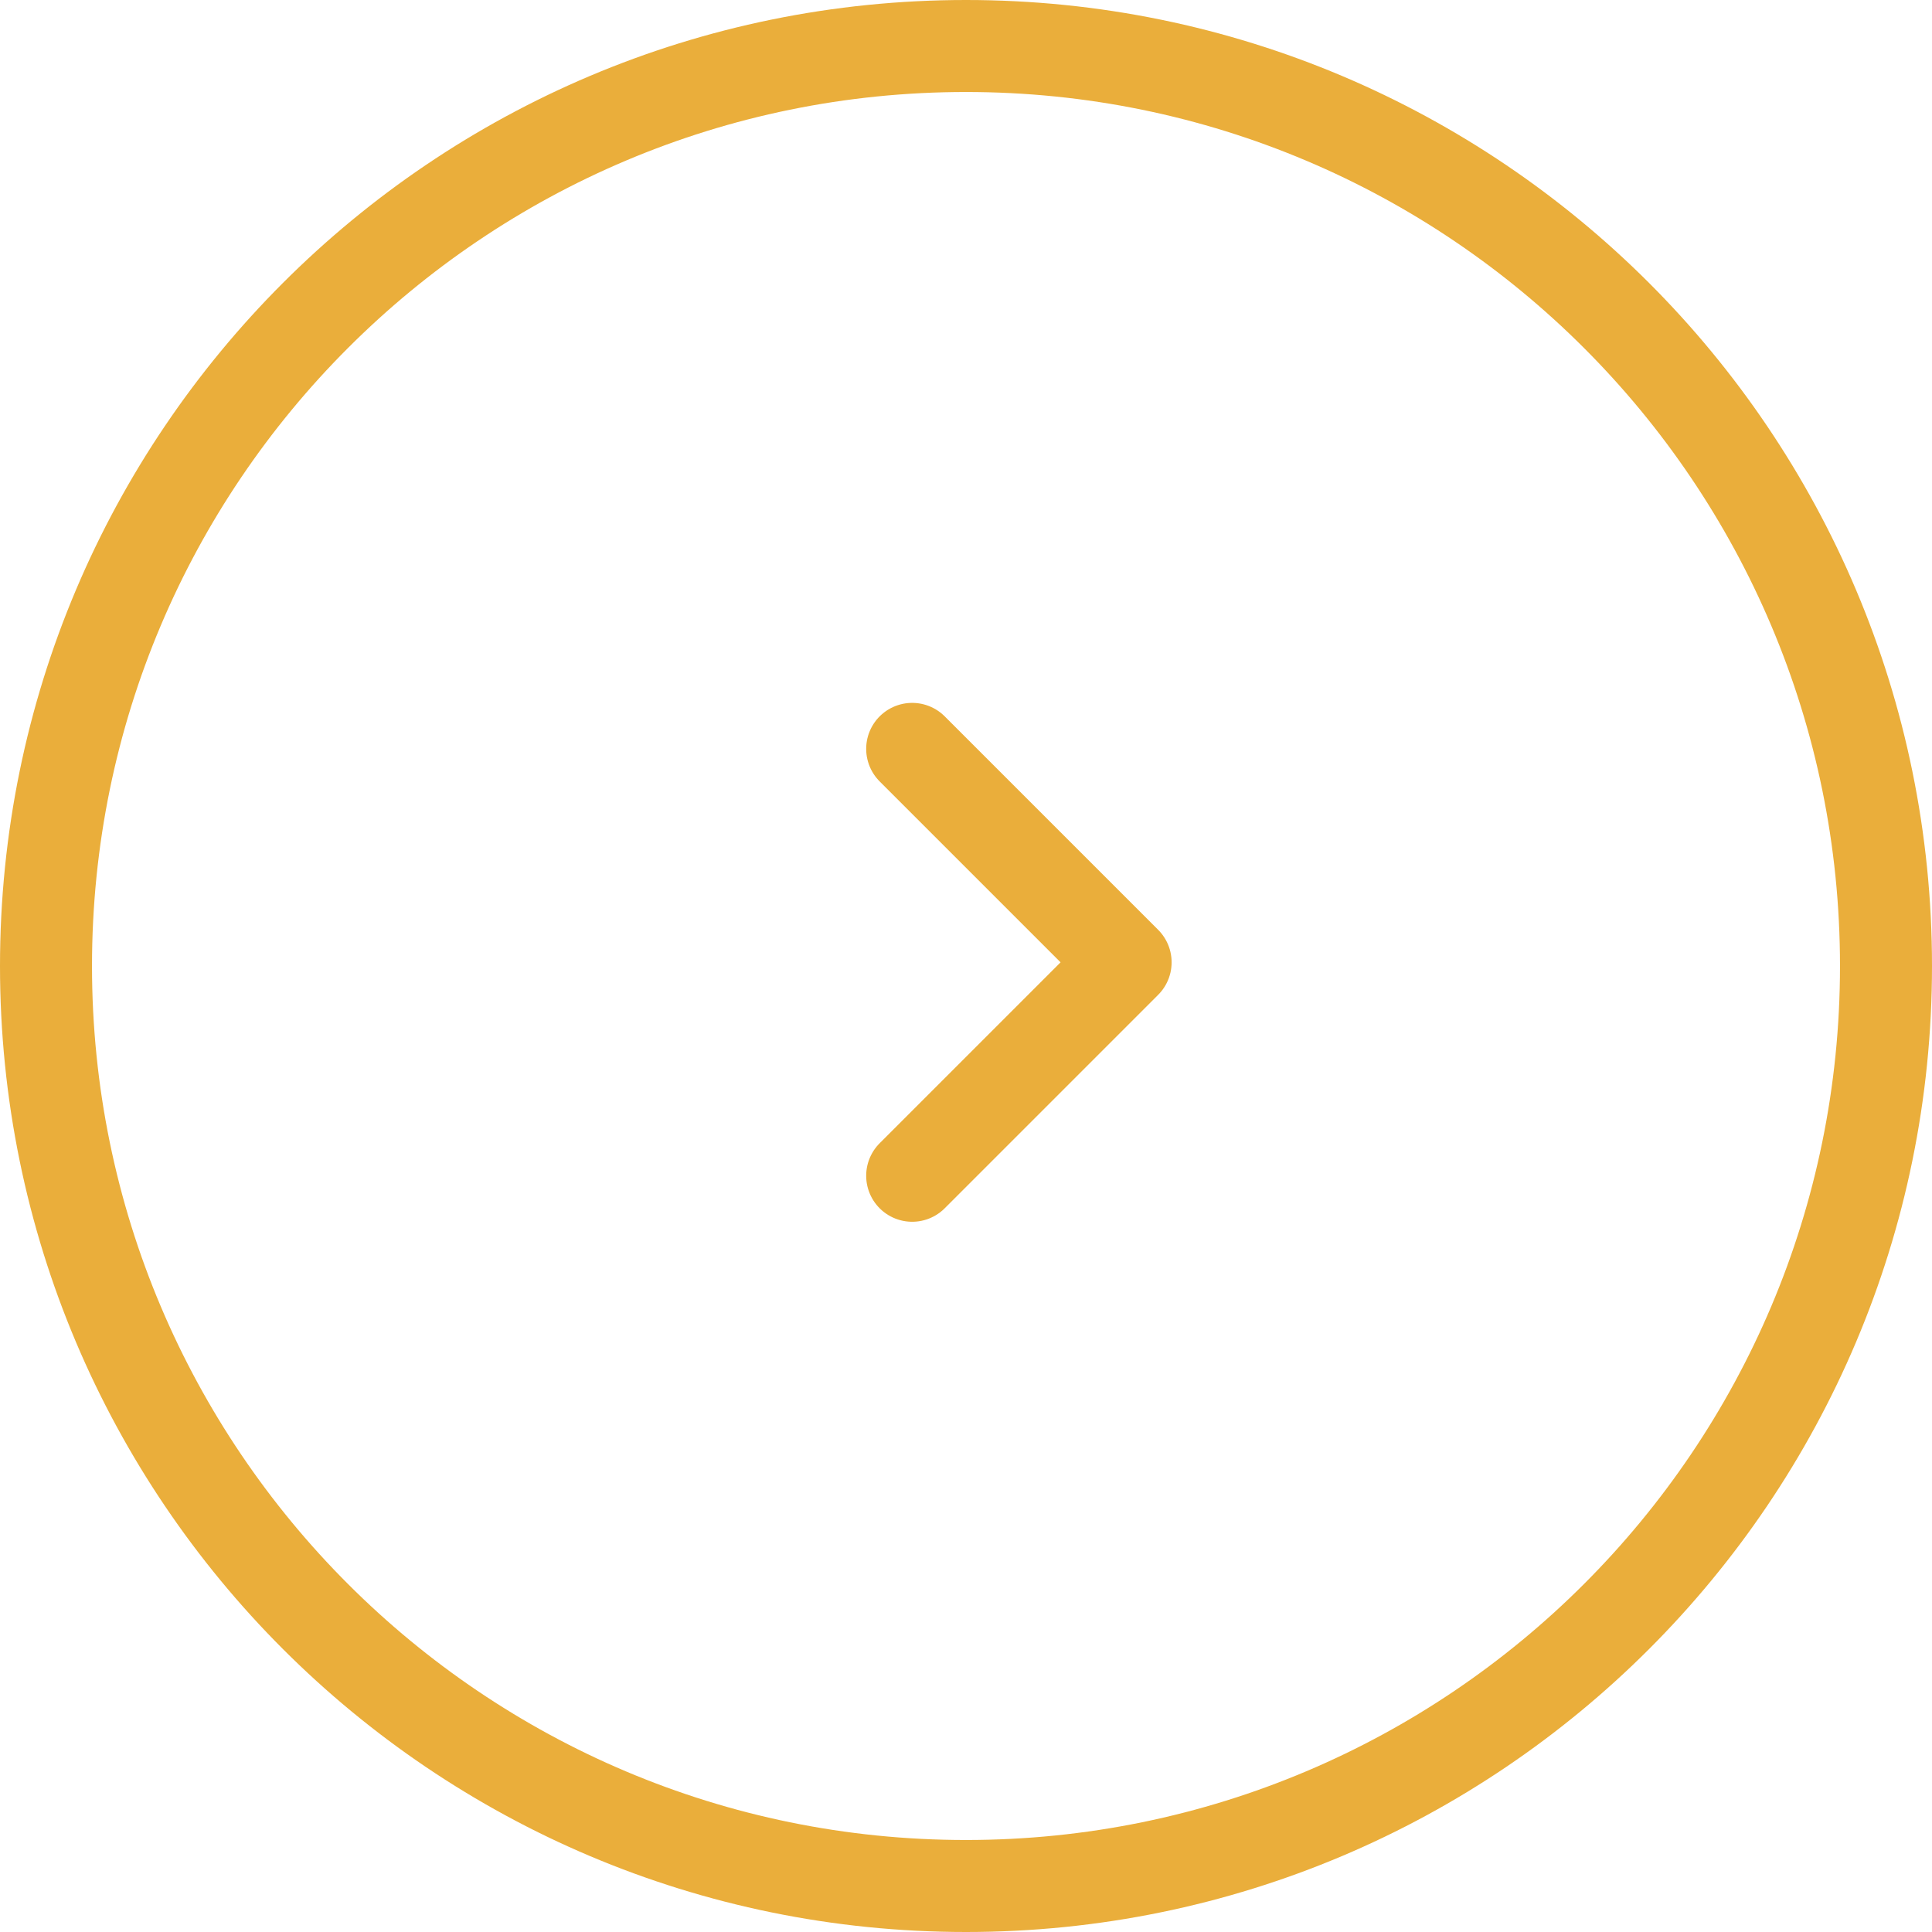
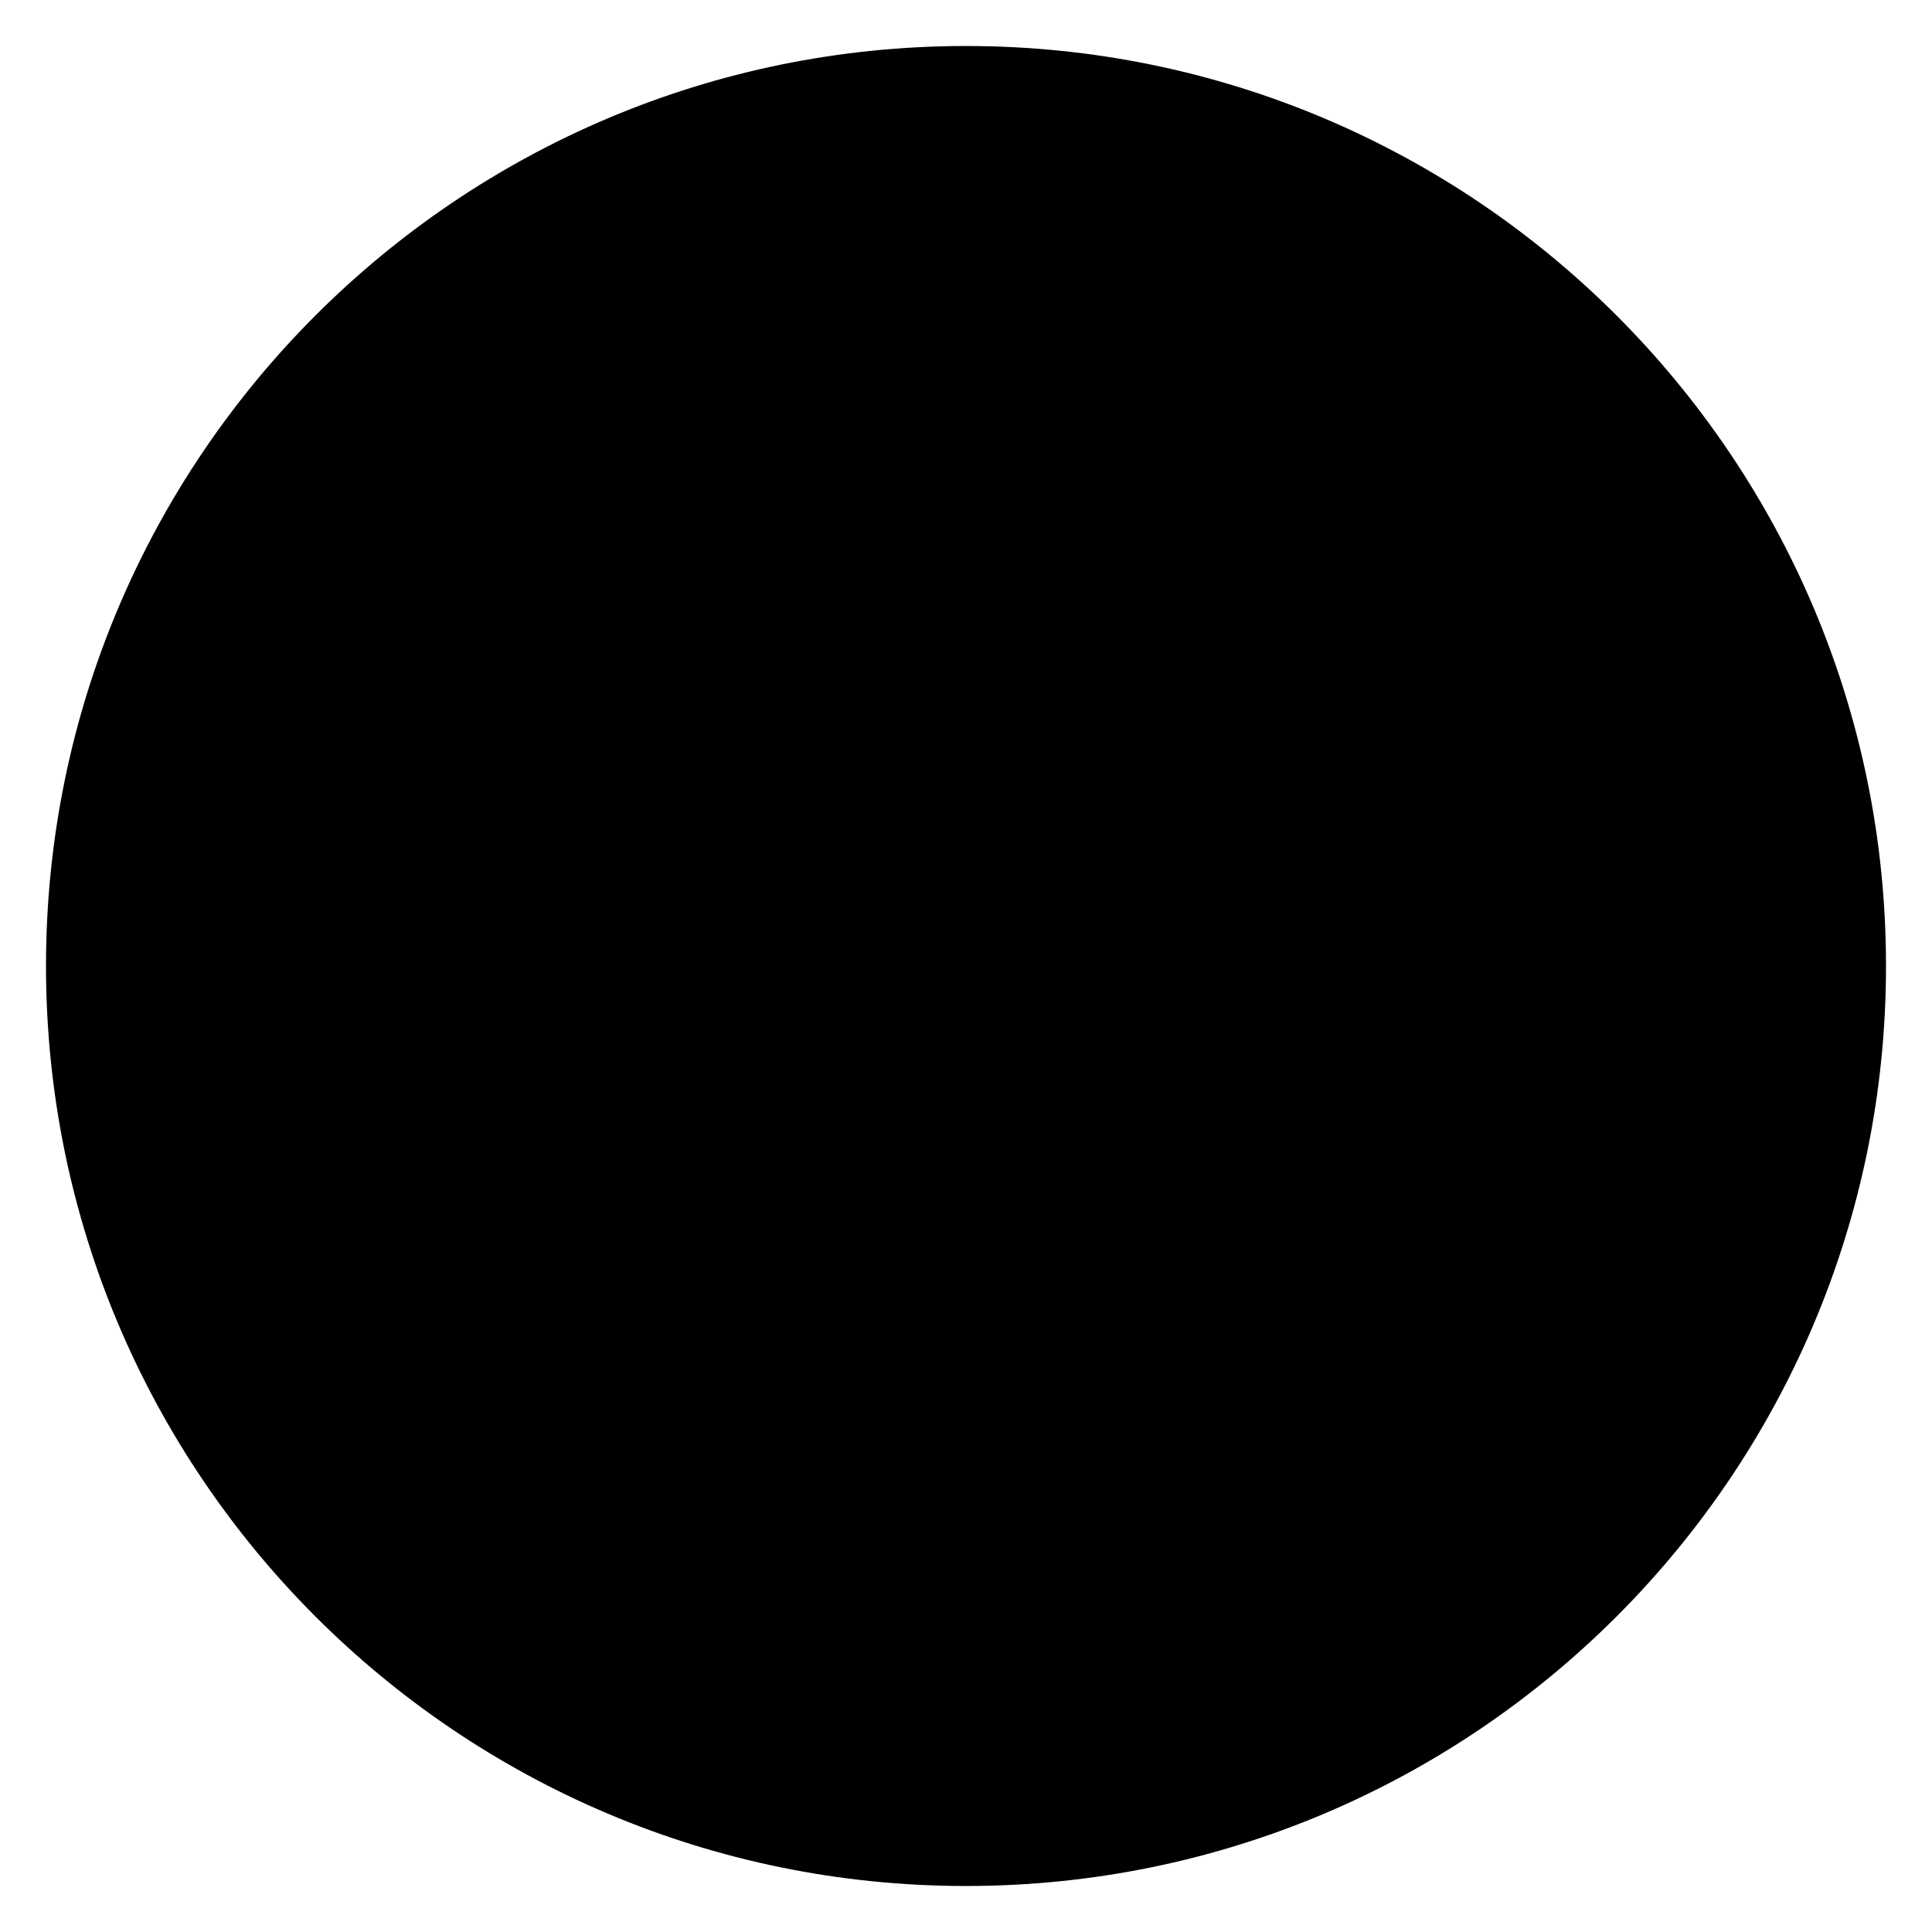
<svg xmlns="http://www.w3.org/2000/svg" width="42" height="42" viewBox="0 0 42 42">
  <defs>
    <style>
-       .a {
-         fill: none;
-         stroke: #eaae3b;
-         stroke-linecap: round;
-         stroke-linejoin: round;
-         stroke-width: 2px;
-       }
    </style>
  </defs>
  <g>
    <polyline class="a" points="19.83 25.56 24.47 20.92 19.83 16.28" />
    <rect class="a" x="1" y="1" width="40" height="40" rx="20" ry="20" />
  </g>
</svg>
